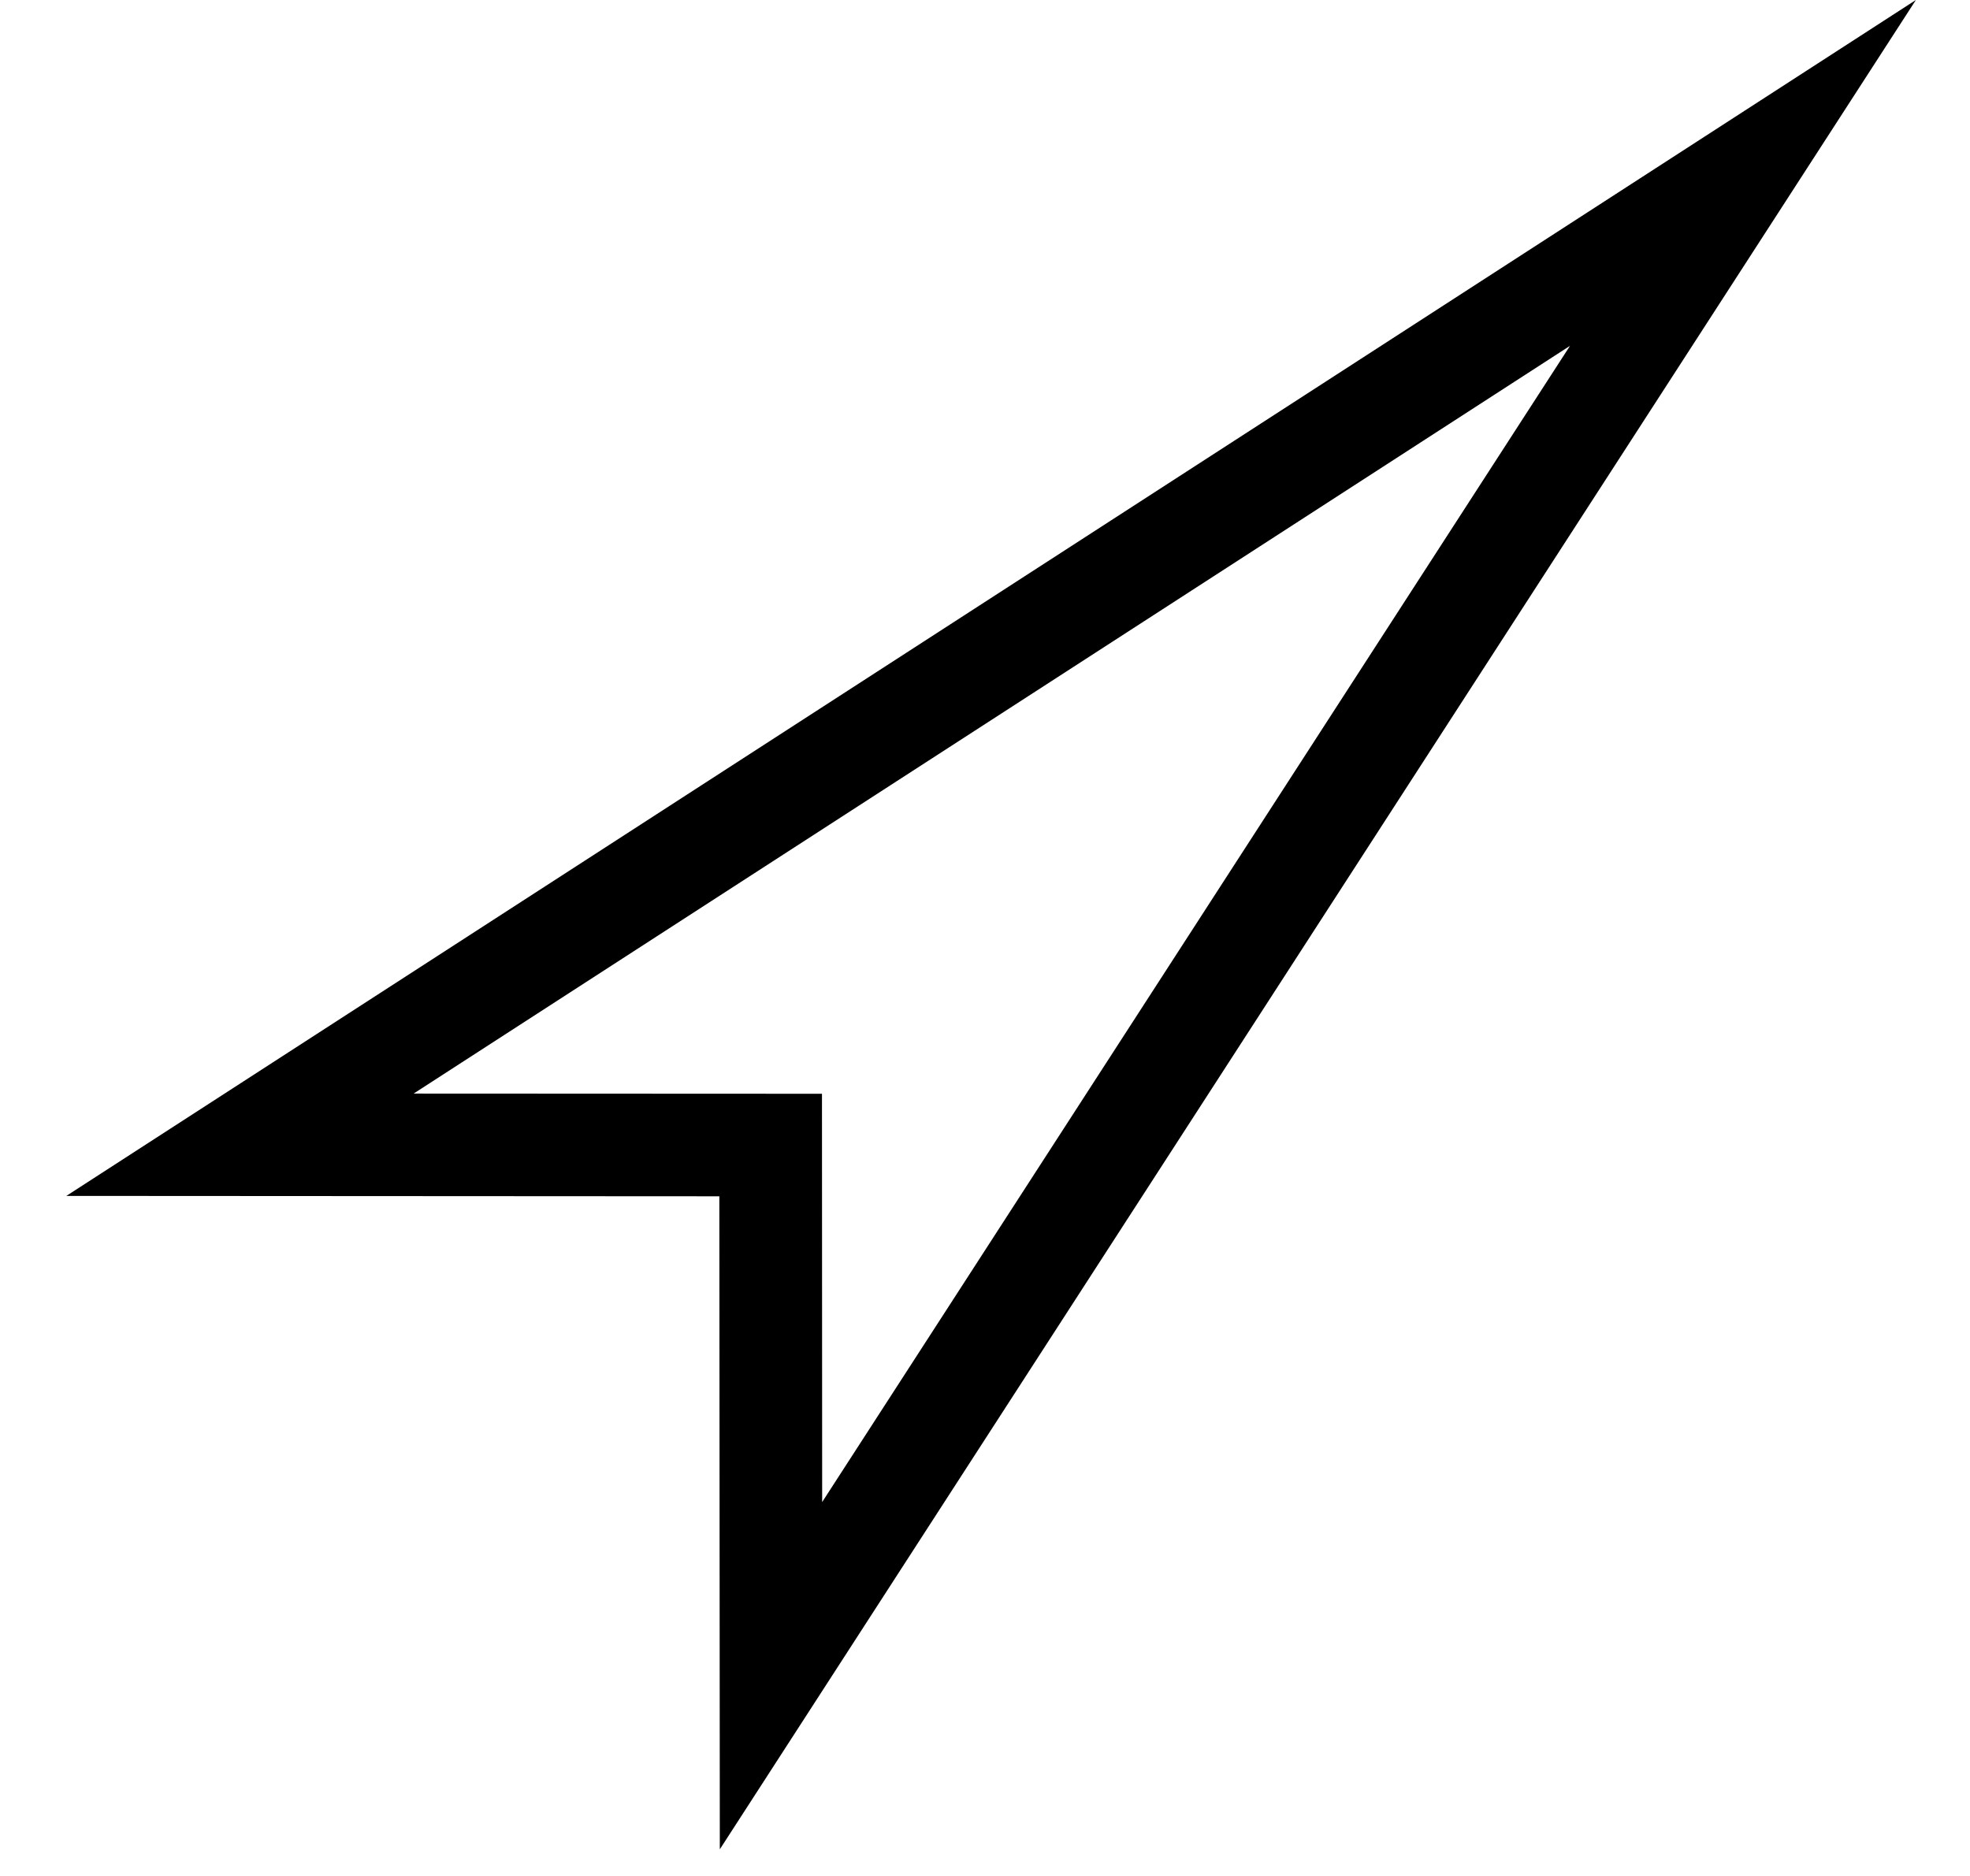
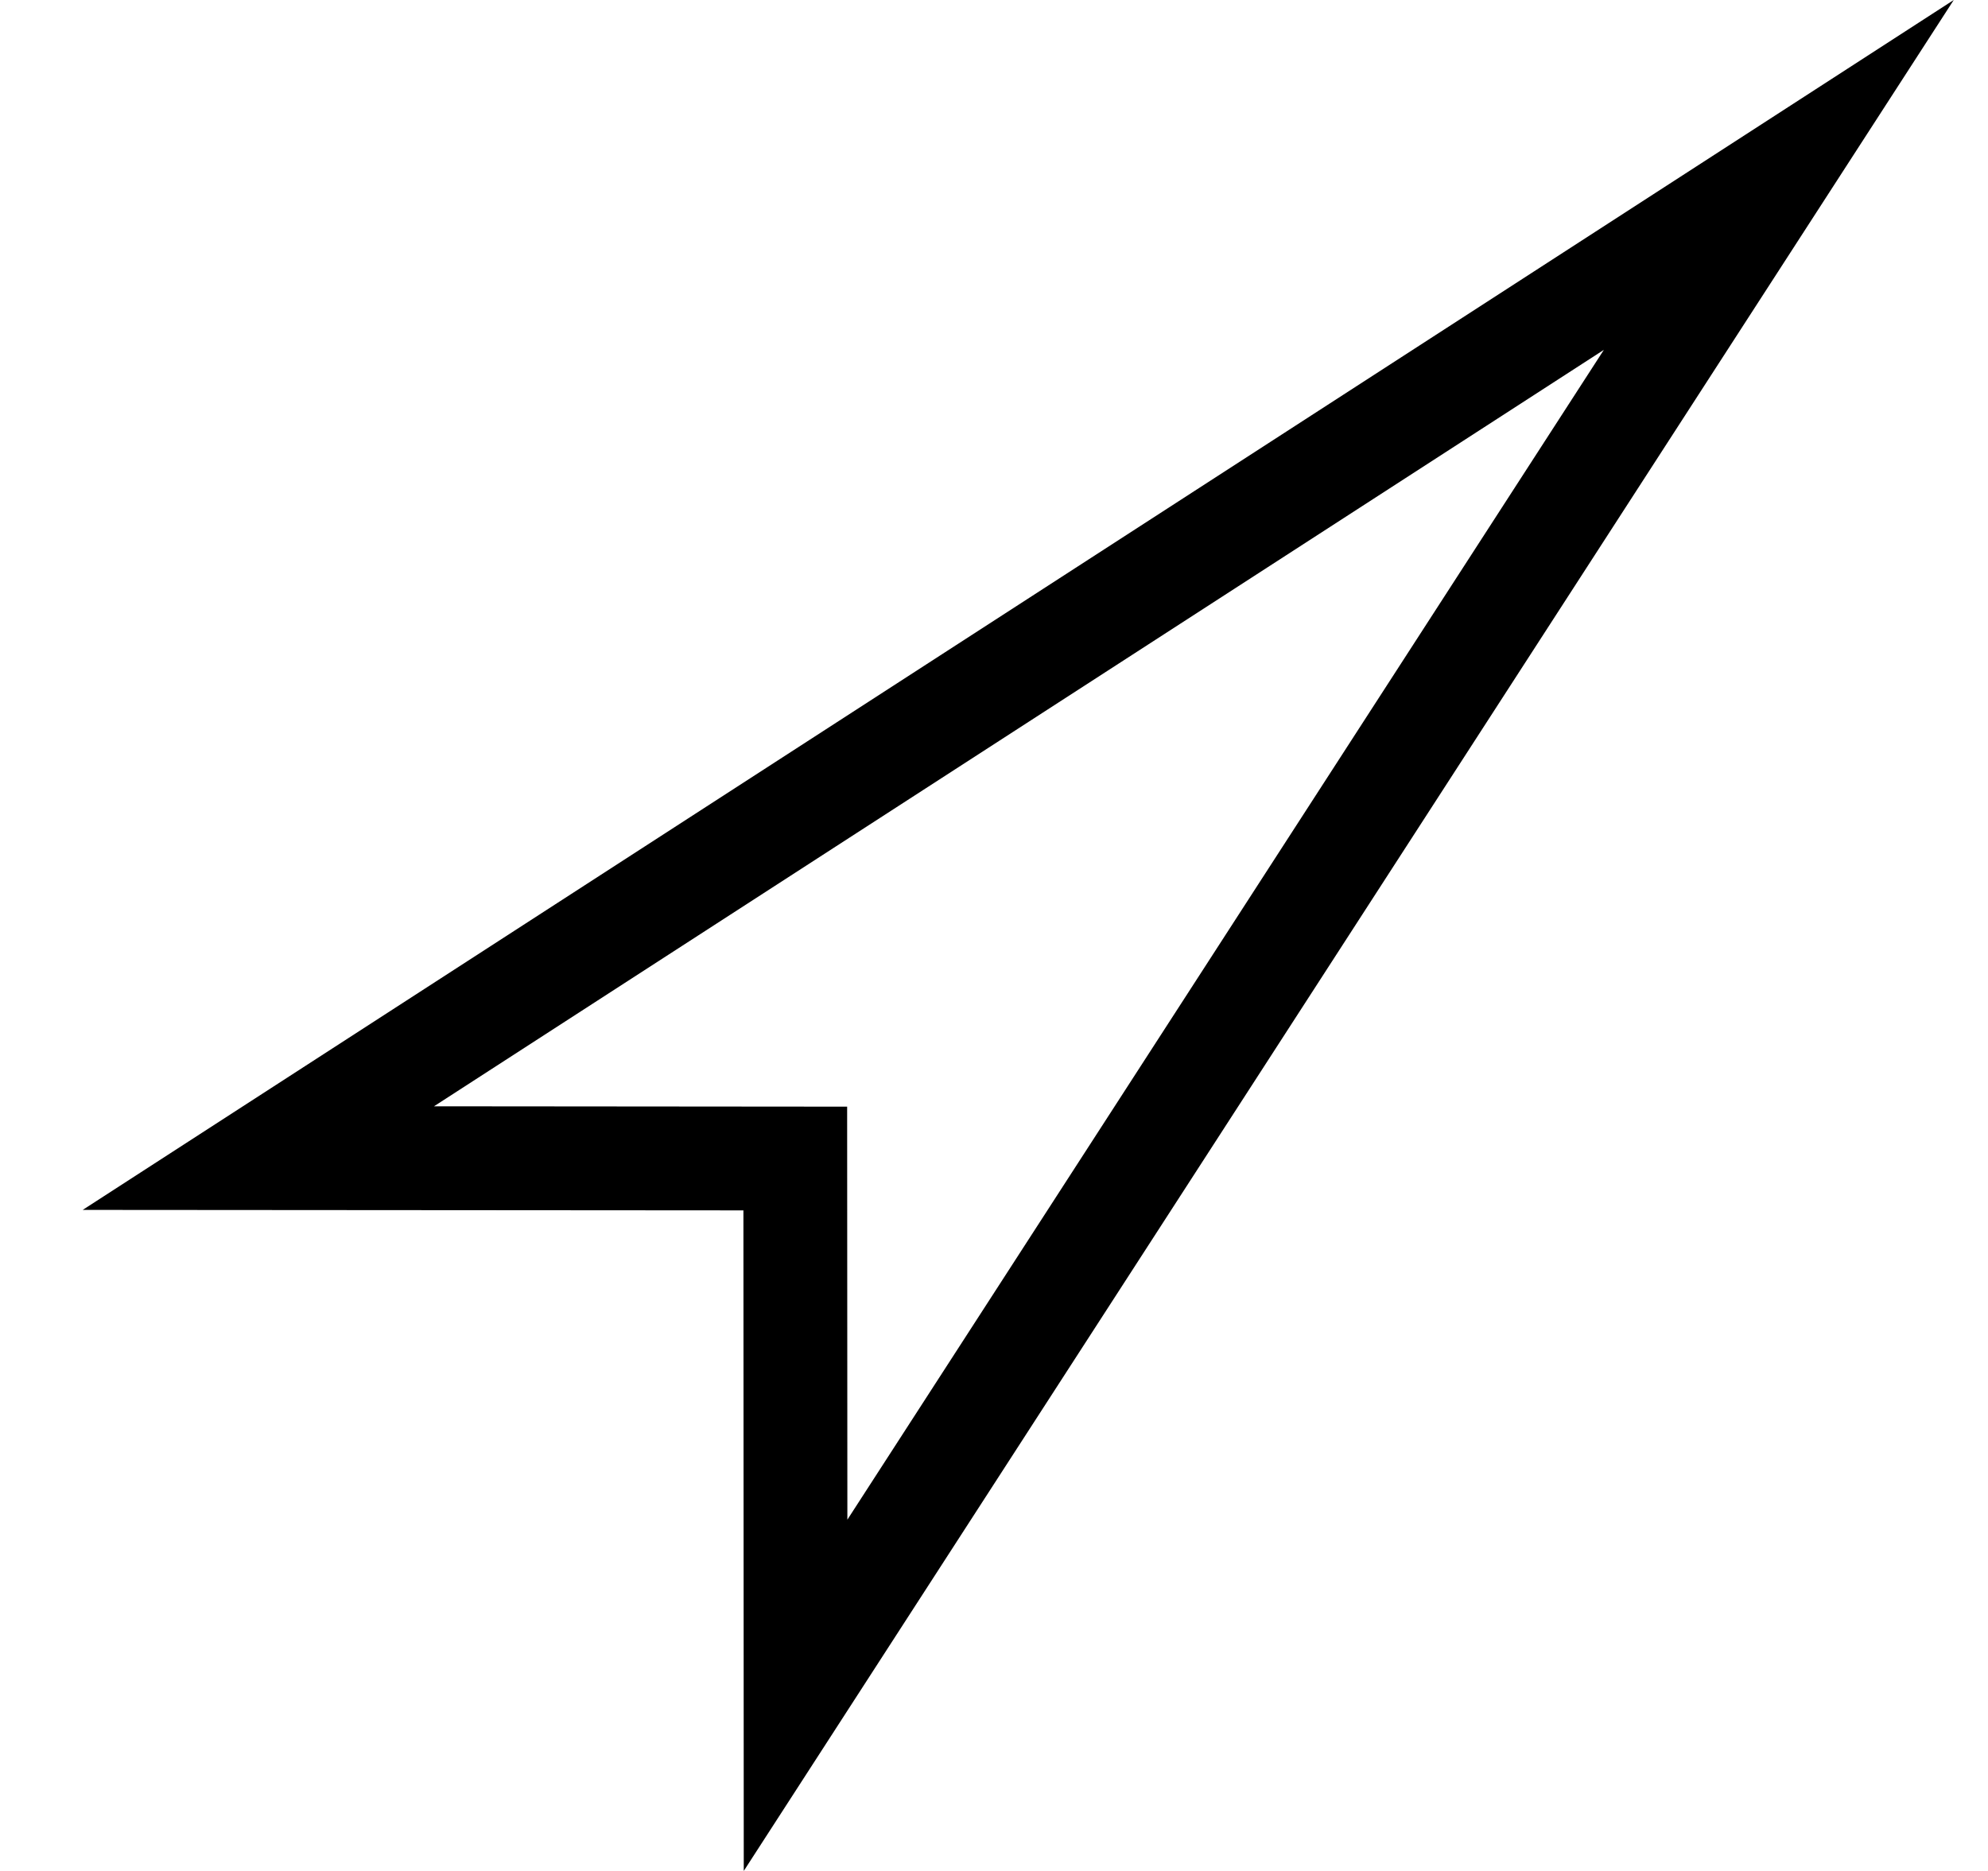
- <svg xmlns="http://www.w3.org/2000/svg" width="21px" height="20px" viewBox="0 0 21 20" version="1.1">
+ <svg xmlns="http://www.w3.org/2000/svg" width="17px" height="16px" viewBox="0 0 17 16" version="1.1">
  <defs />
  <g id="Page-1" stroke="none" stroke-width="1" fill="none" fill-rule="evenodd">
    <g id="locate-off" transform="translate(0.006139, -3.362133)" fill-rule="nonzero" fill="#000000">
-       <path d="M4.403,15.021 L8.756,15.023 L8.758,19.376 L16.73,7.049 L4.403,15.021 Z M20.417,3.362 L7.667,23.078 L7.662,16.116 L0.701,16.112 L20.417,3.362 Z" id="Combined-Shape" />
+       <path d="M3.705,12.823 L7.238,12.826 L7.24,16.358 L13.709,6.354 L3.705,12.823 Z M16.701,3.362 L6.354,19.362 L6.351,13.713 L0.701,13.709 L16.701,3.362 Z" id="Combined-Shape" />
    </g>
  </g>
</svg>
